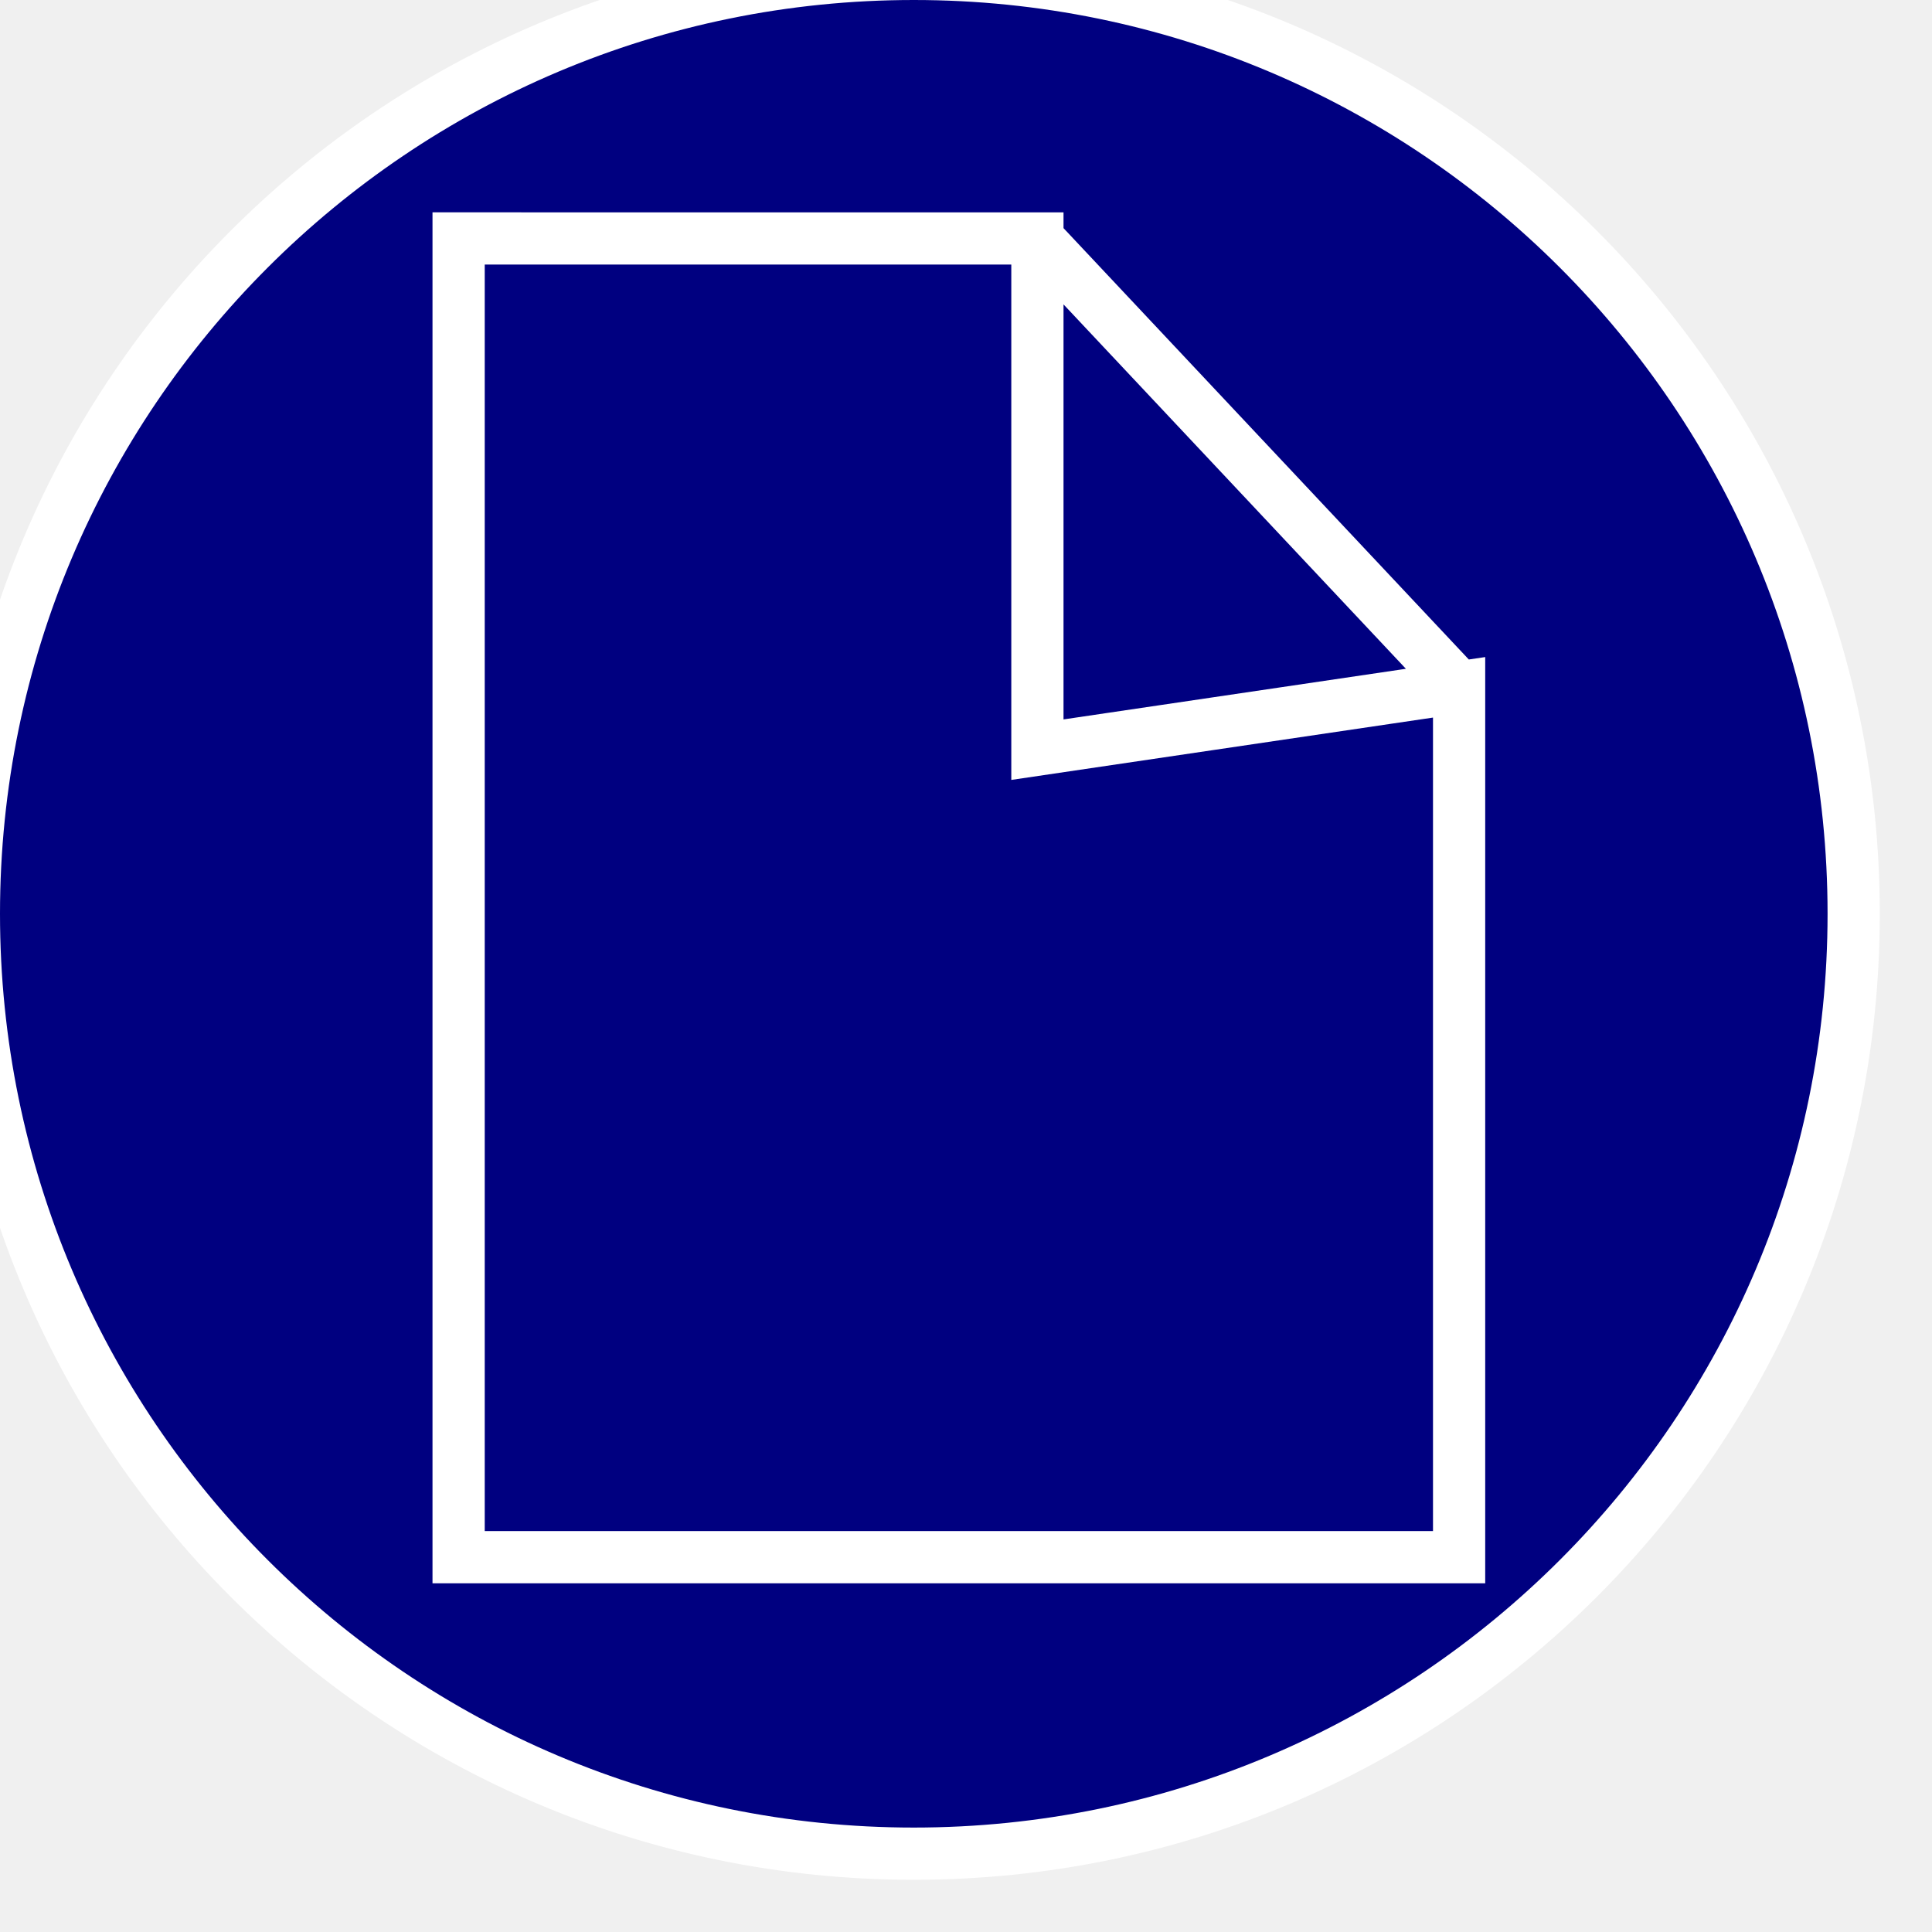
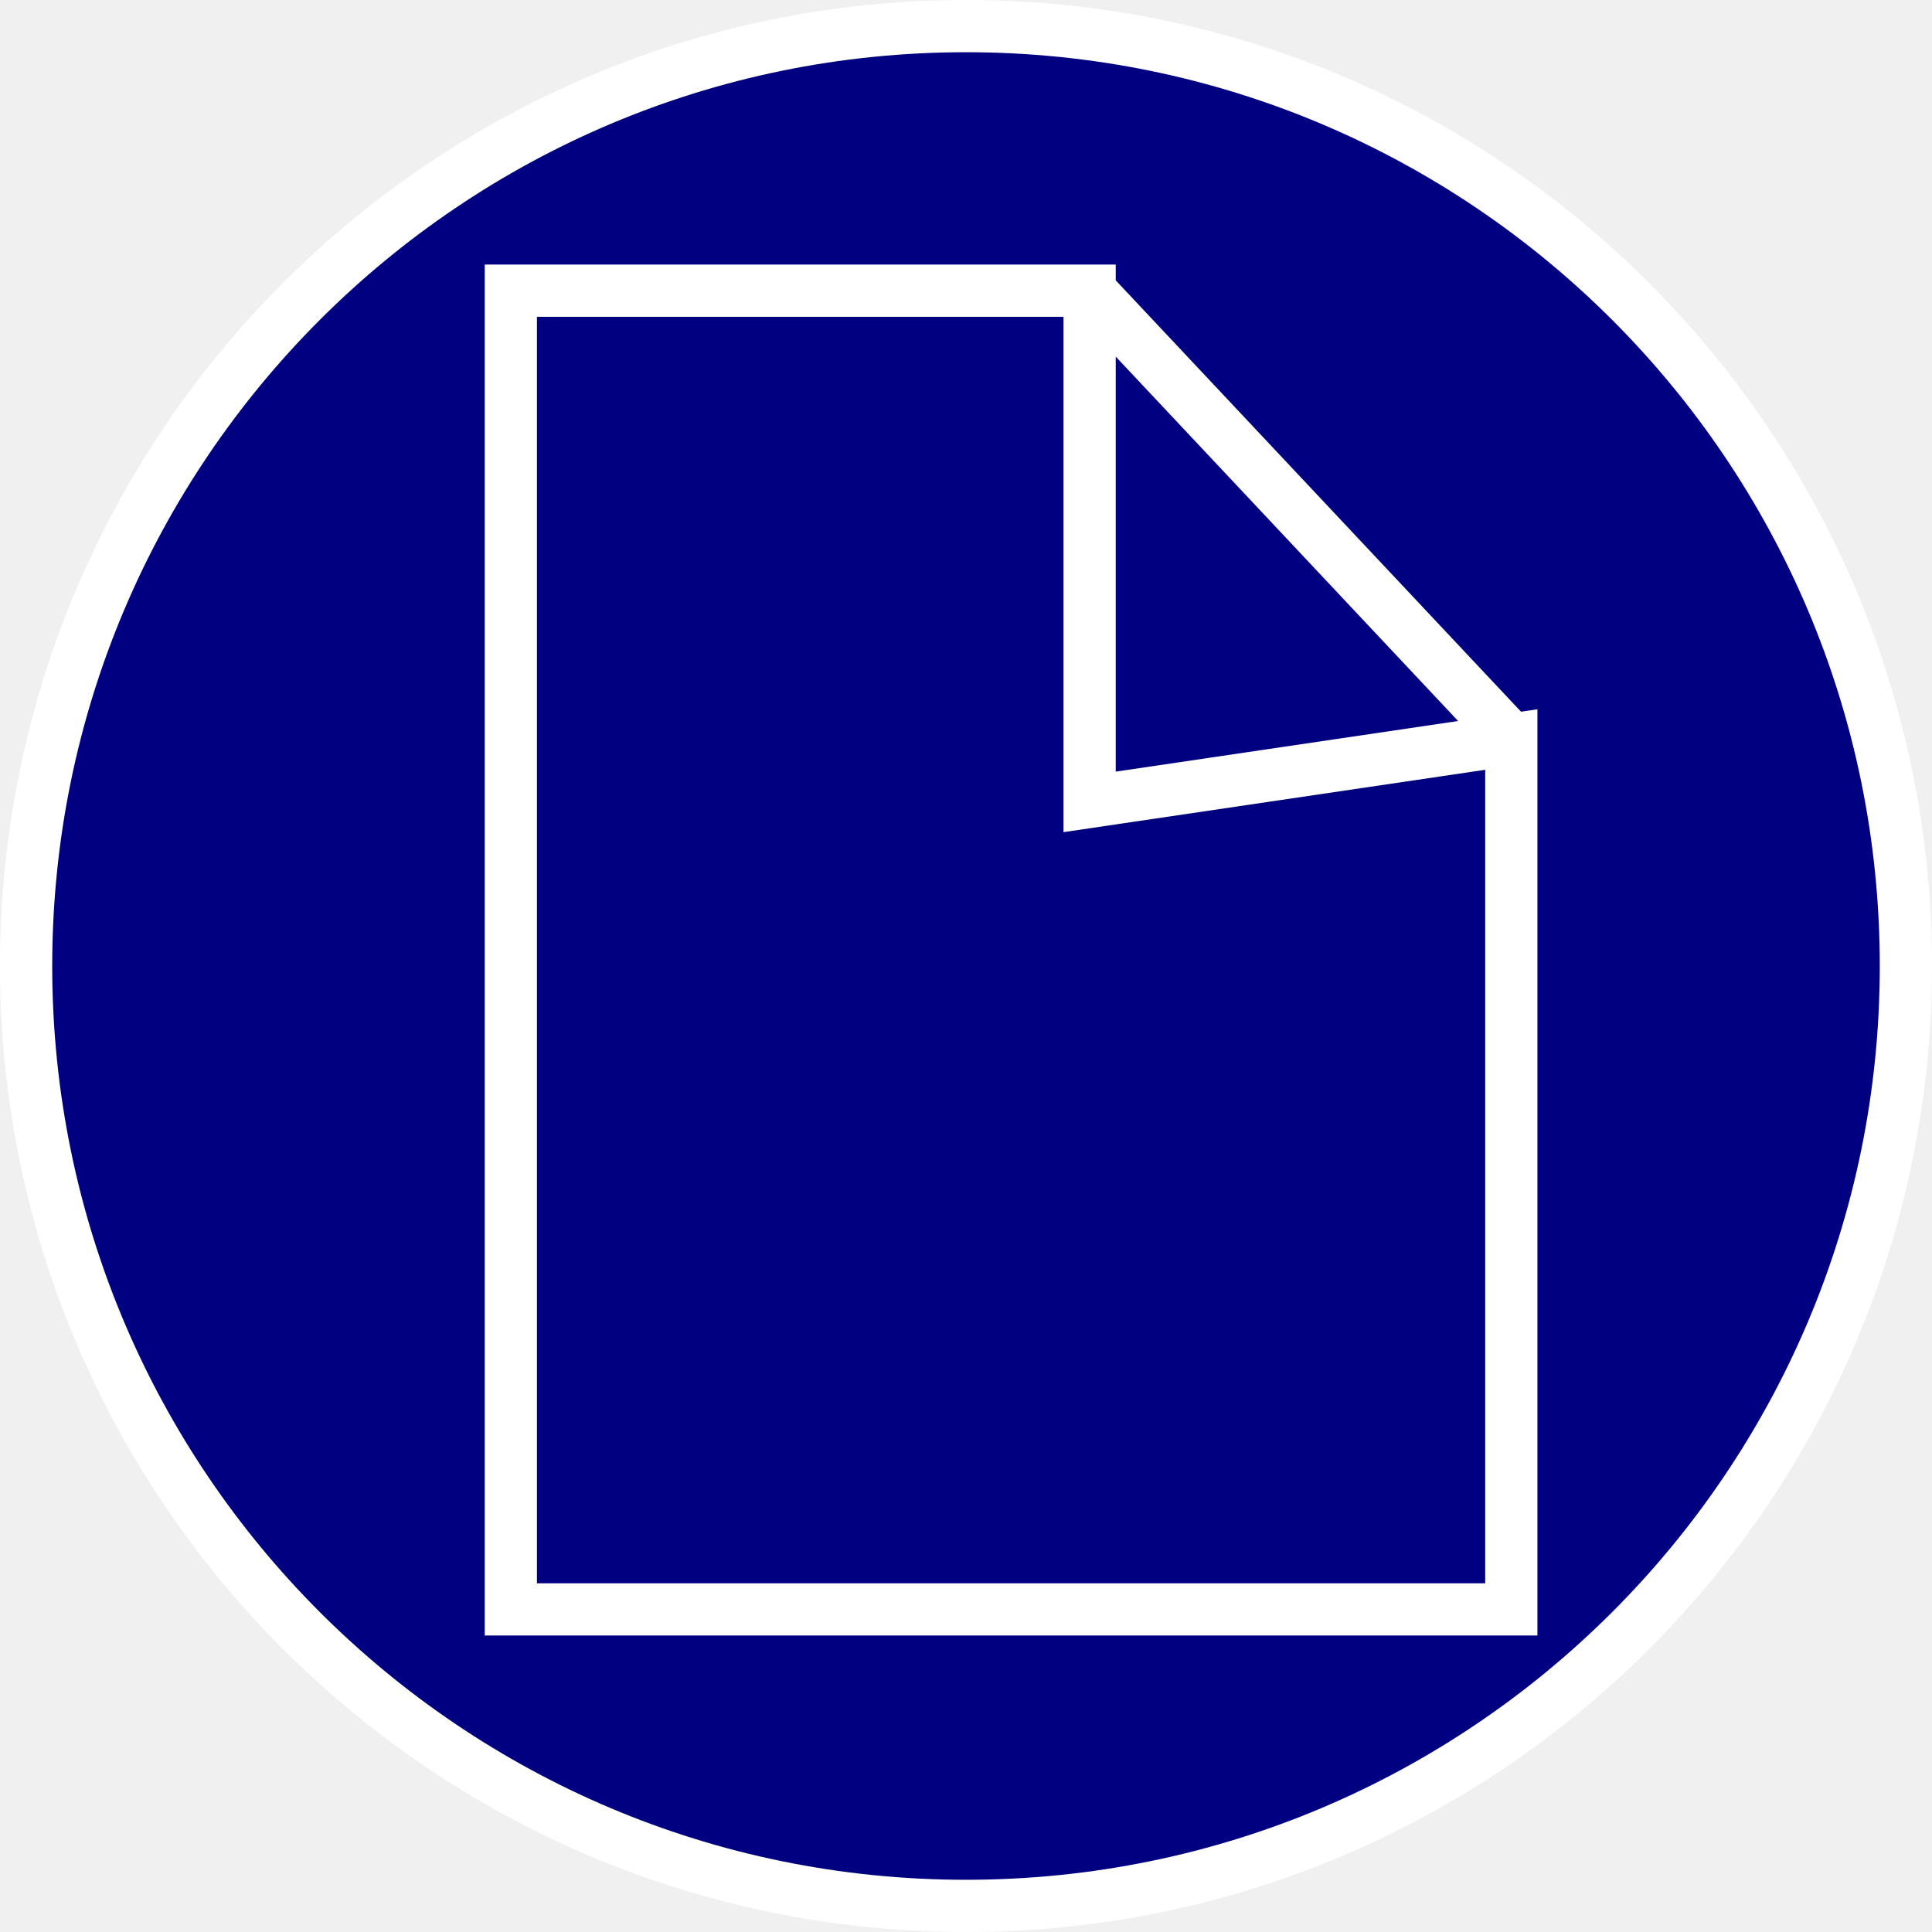
- <svg xmlns="http://www.w3.org/2000/svg" xml:space="preserve">
+ <svg xmlns="http://www.w3.org/2000/svg" xml:space="preserve" viewBox="0 0 74 74">
  <g style="stroke:#ffffff; stroke-width:2; fill:none;">
-     <g transform="translate(-332, -156)">
+     <g transform="translate(-330, -154)">
      <circle cx="367" cy="191" r="36" fill="navy" />
      <path d="M 371.735,165.134 V 184.714 L 387.887,182.326 V 215.644 H 349.566 V 165.133 L 371.735,165.134 z M 387.888,182.326 371.735,165.134" />
    </g>
  </g>
</svg>
